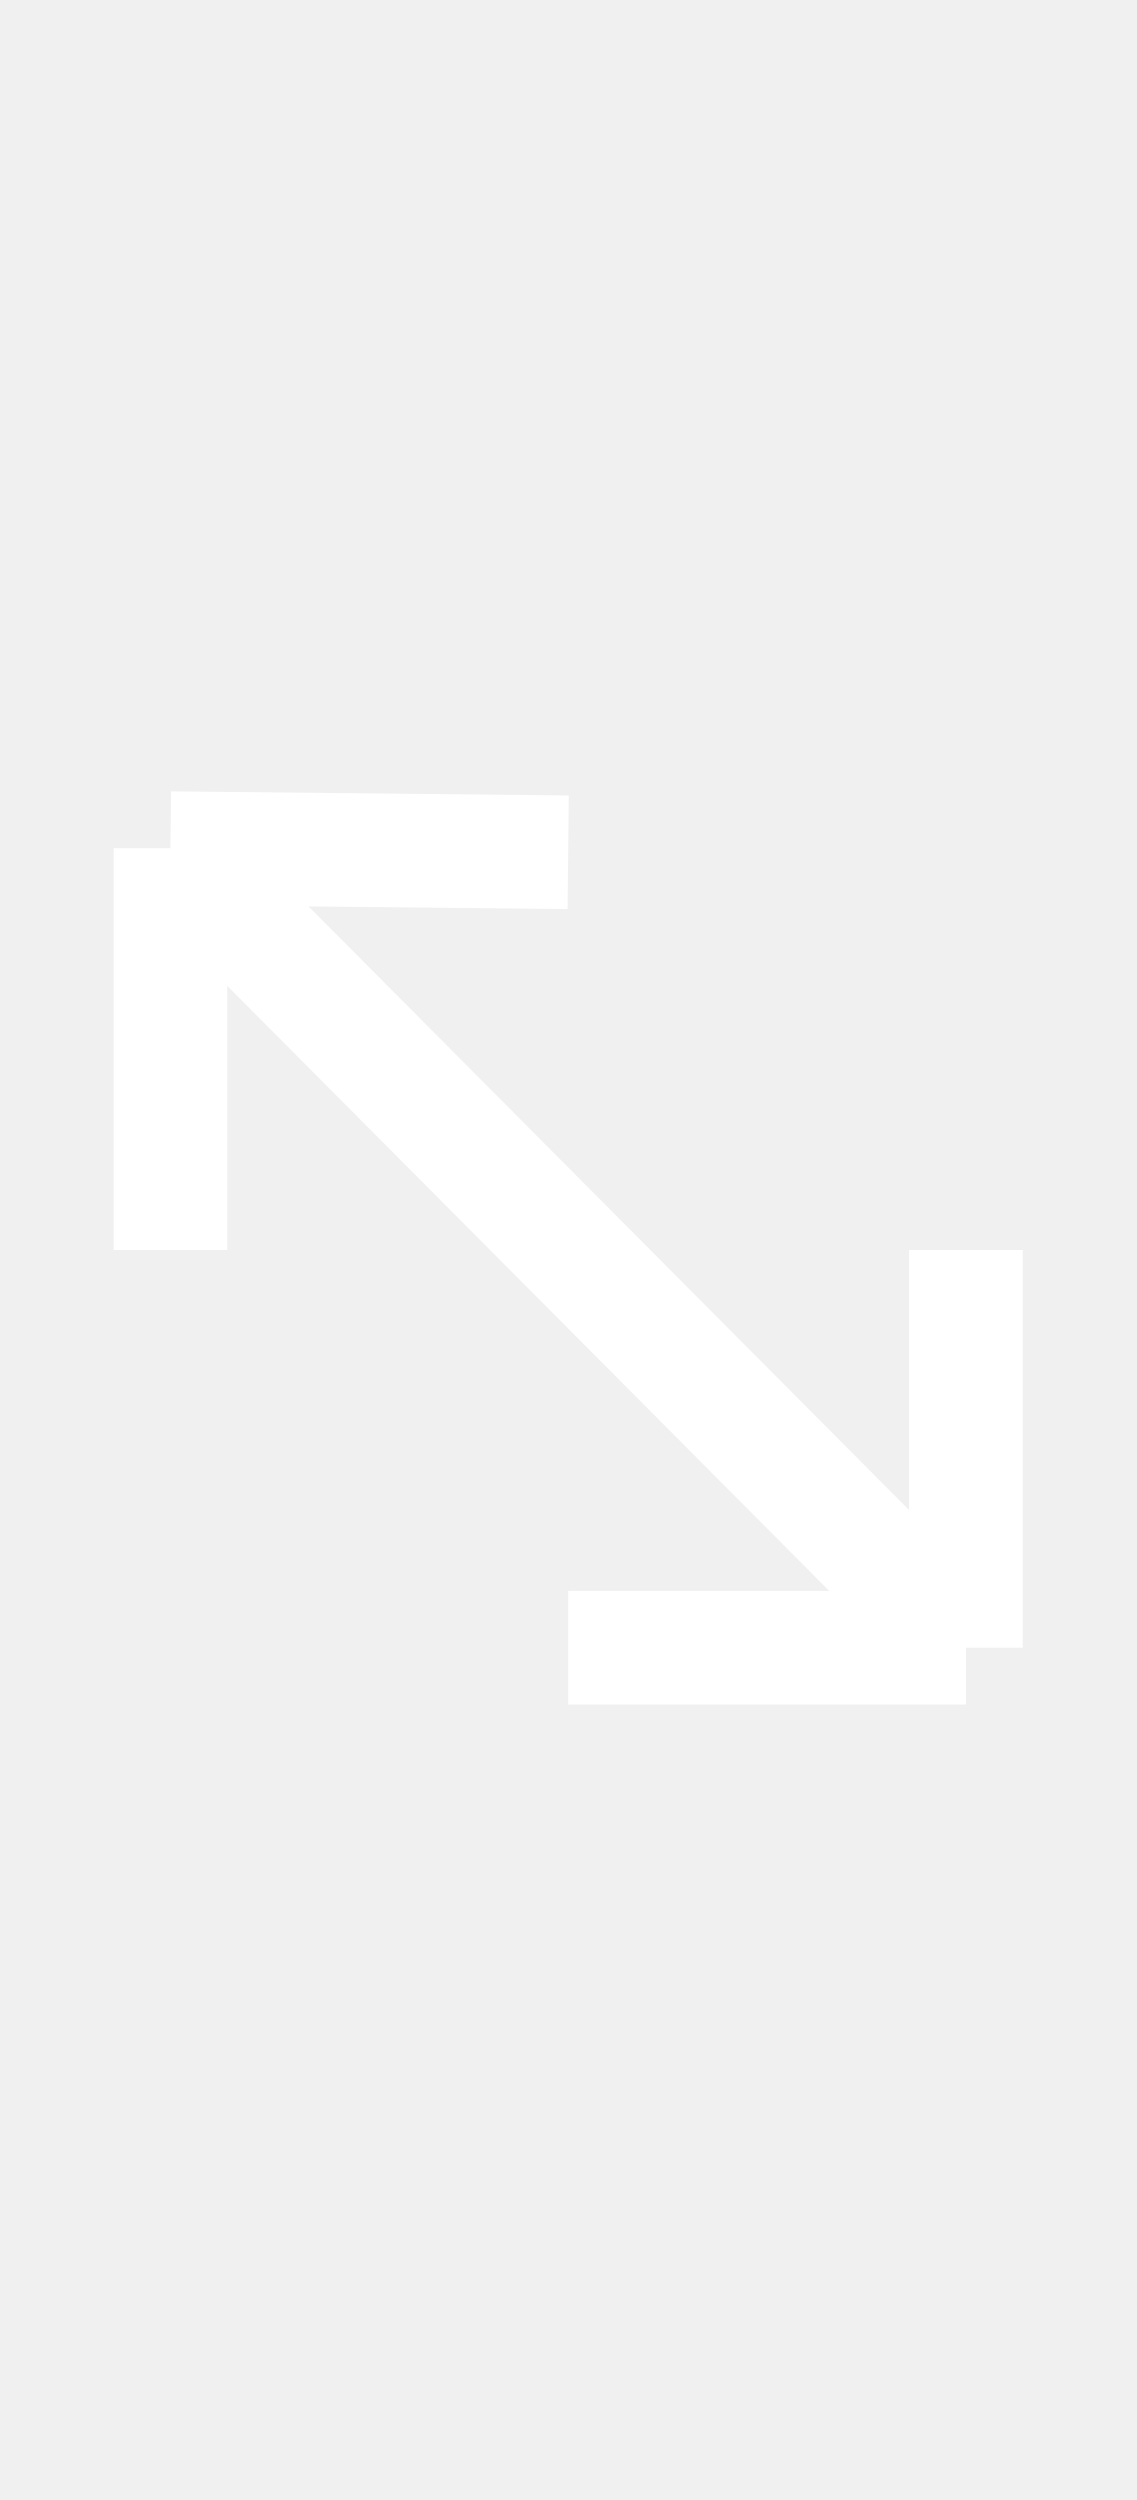
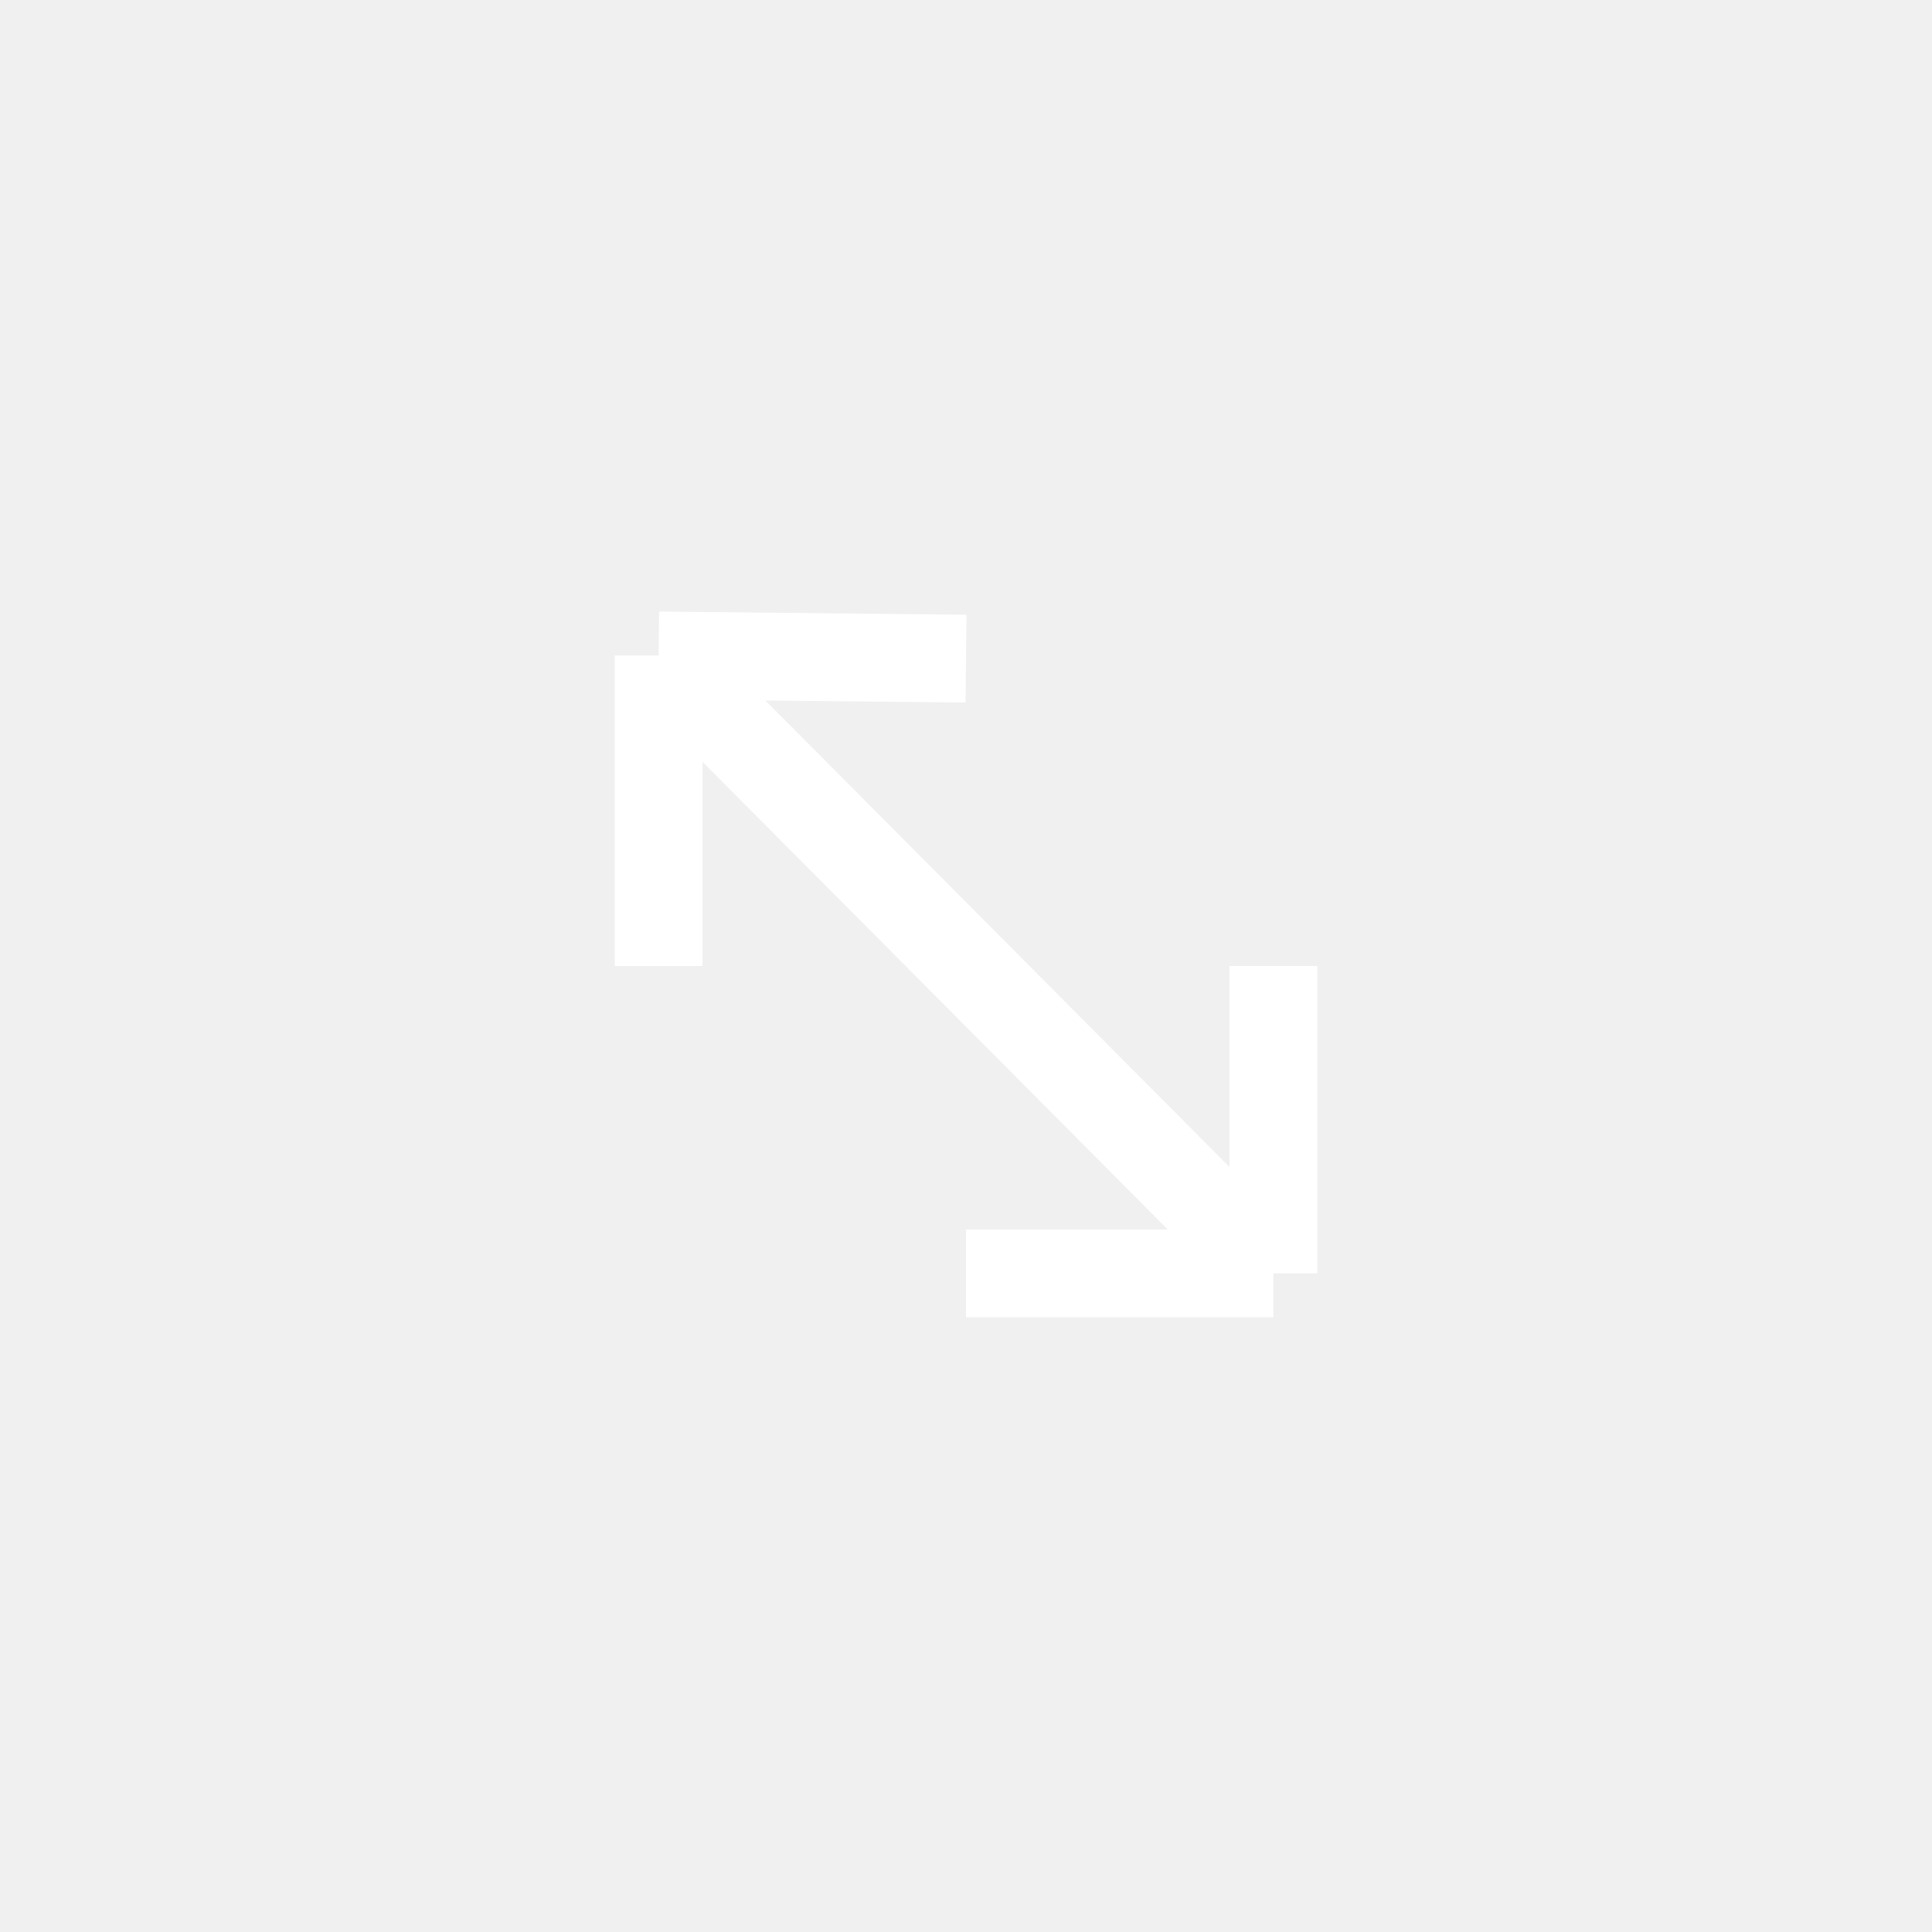
- <svg xmlns="http://www.w3.org/2000/svg" width="10" height="22" viewBox="0 0 10 22" fill="none">
-   <g clip-path="url(#clip0_203_1268)">
-     <path d="M1.5 7.464L8.5 14.5M1.5 7.464L5 7.5M1.5 7.464V11M8.5 14.5L8.5 11M8.5 14.5L5 14.5" stroke="white" />
-   </g>
-   <defs>
-     <clipPath id="clip0_203_1268">
-       <rect width="10" height="22" fill="white" />
-     </clipPath>
-   </defs>
+ <svg xmlns="http://www.w3.org/2000/svg" width="22" height="22" viewBox="0 0 22 22" fill="none">
+   <path d="M7.5 7.464L14.5 14.5M7.5 7.464L11 7.5M7.5 7.464V11M14.5 14.5L14.5 11M14.5 14.5L11 14.5" stroke="white" />
</svg>
